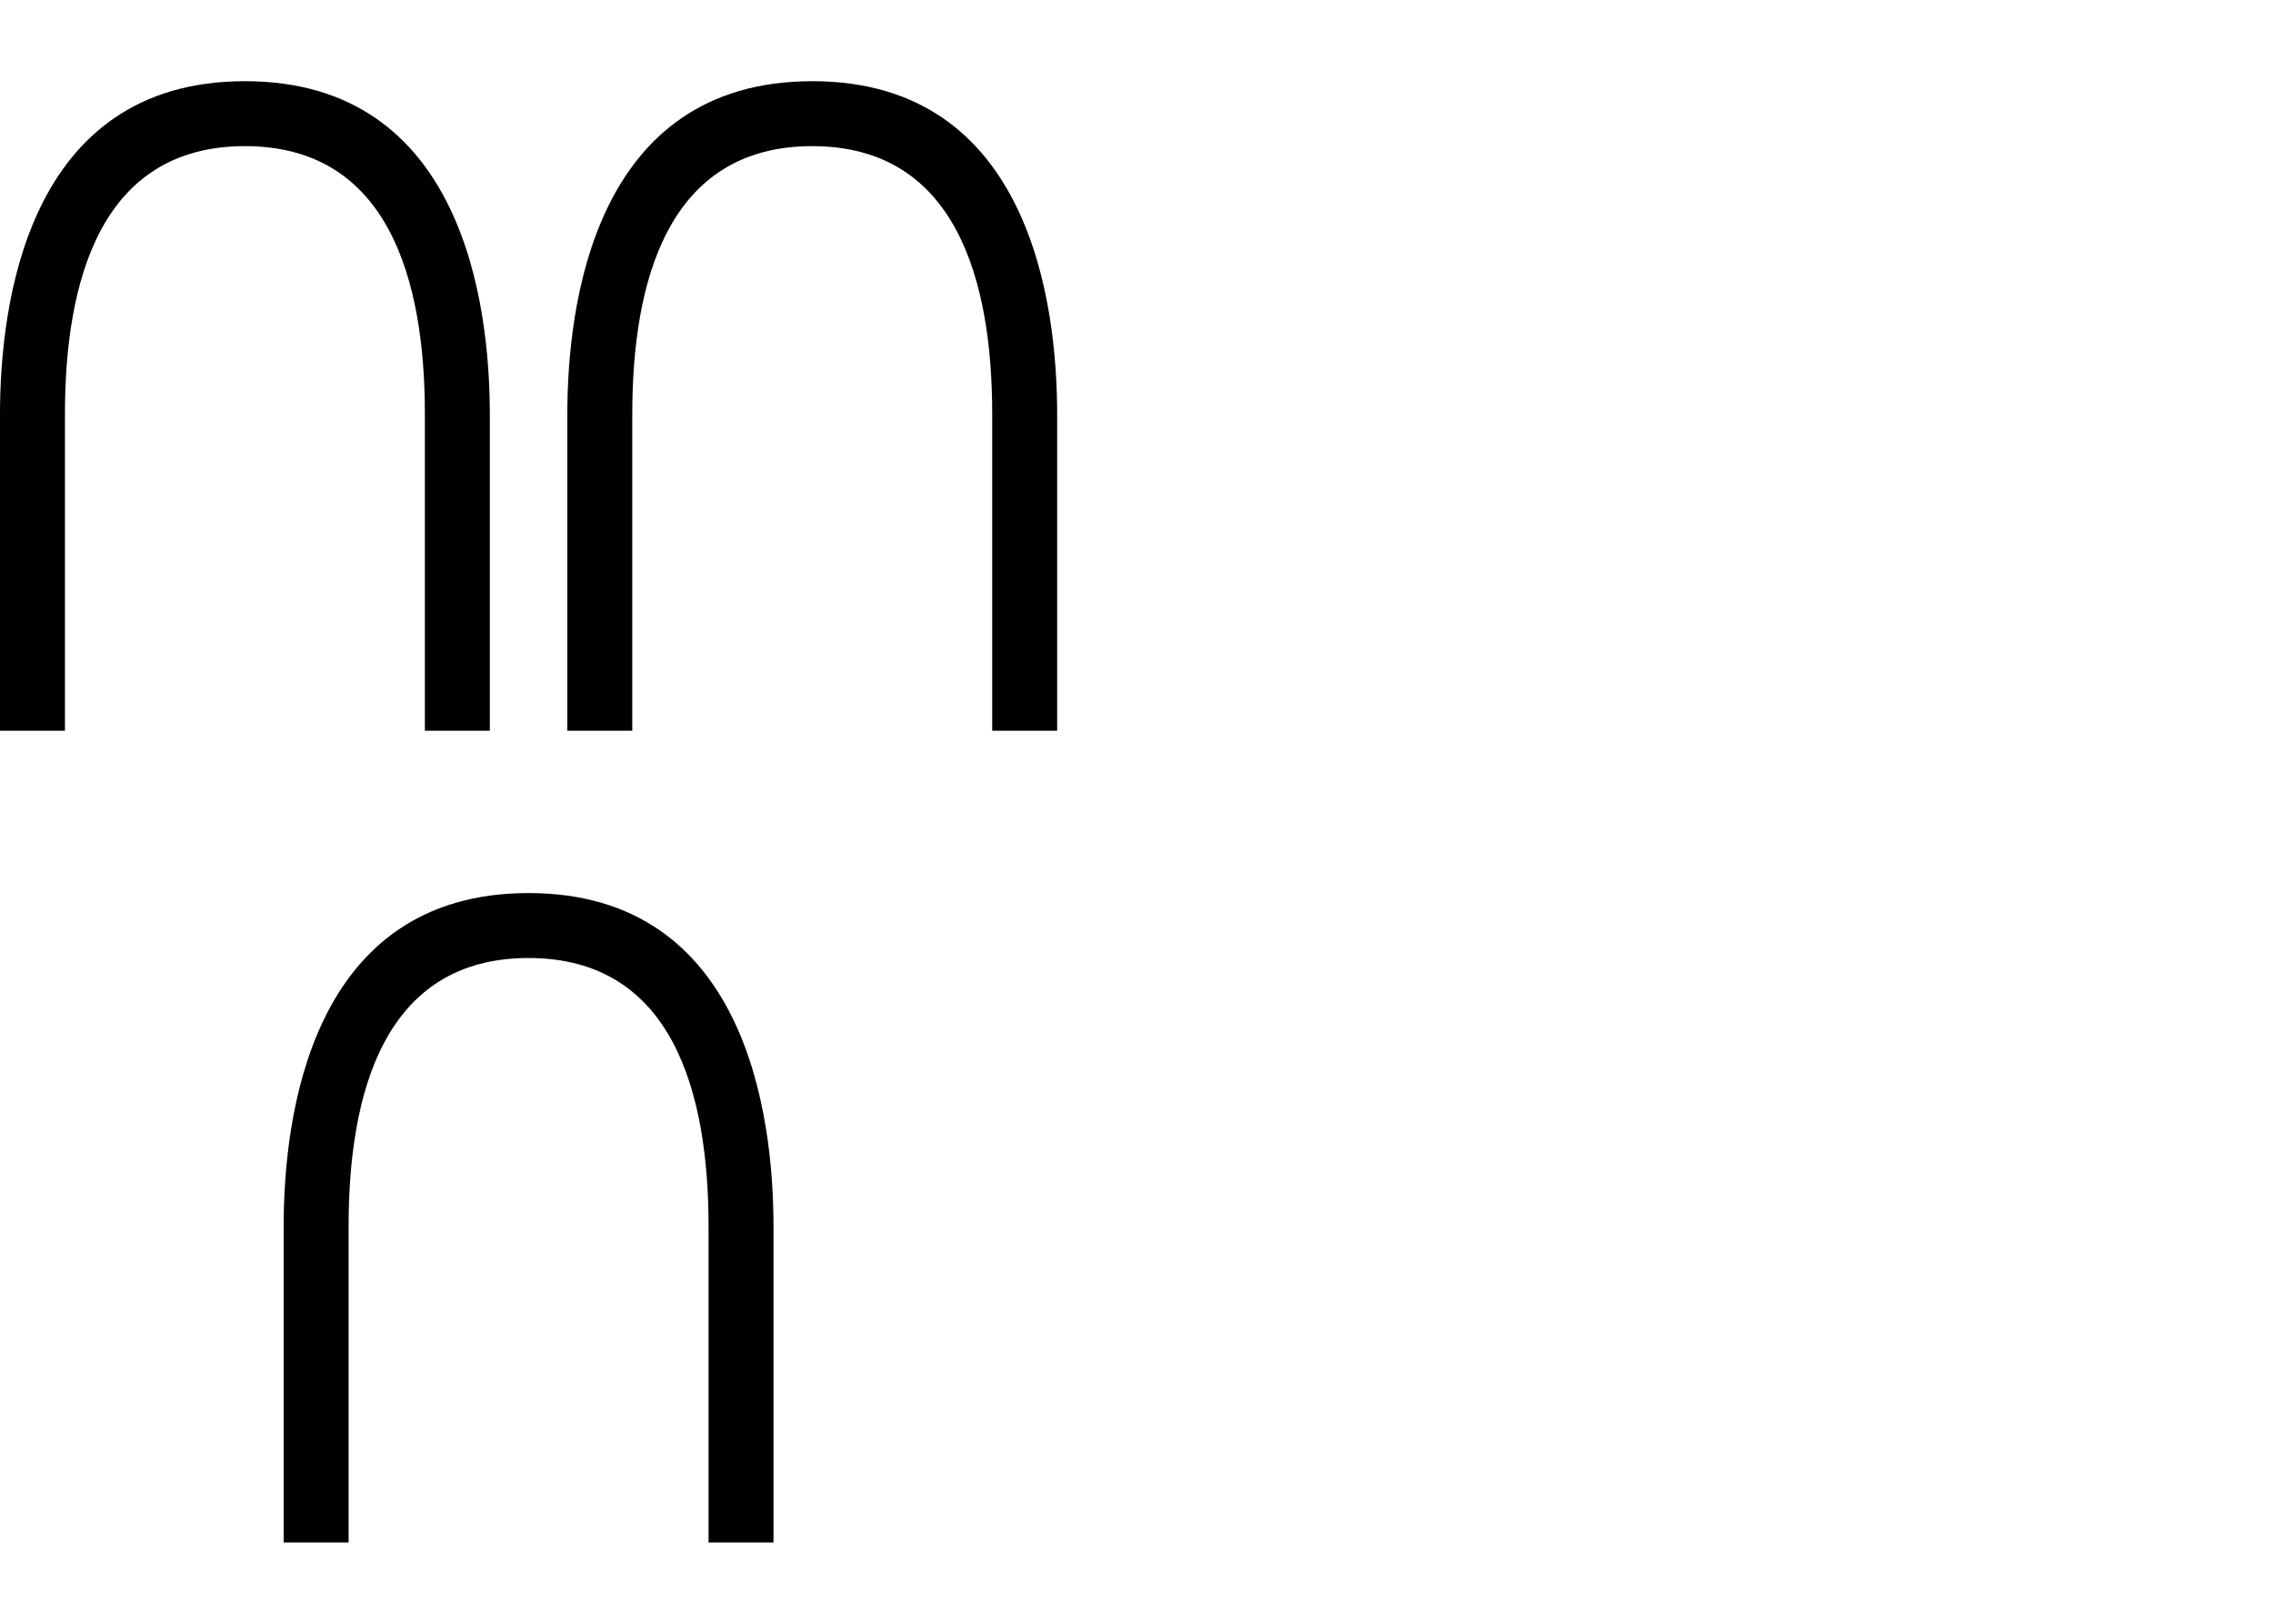
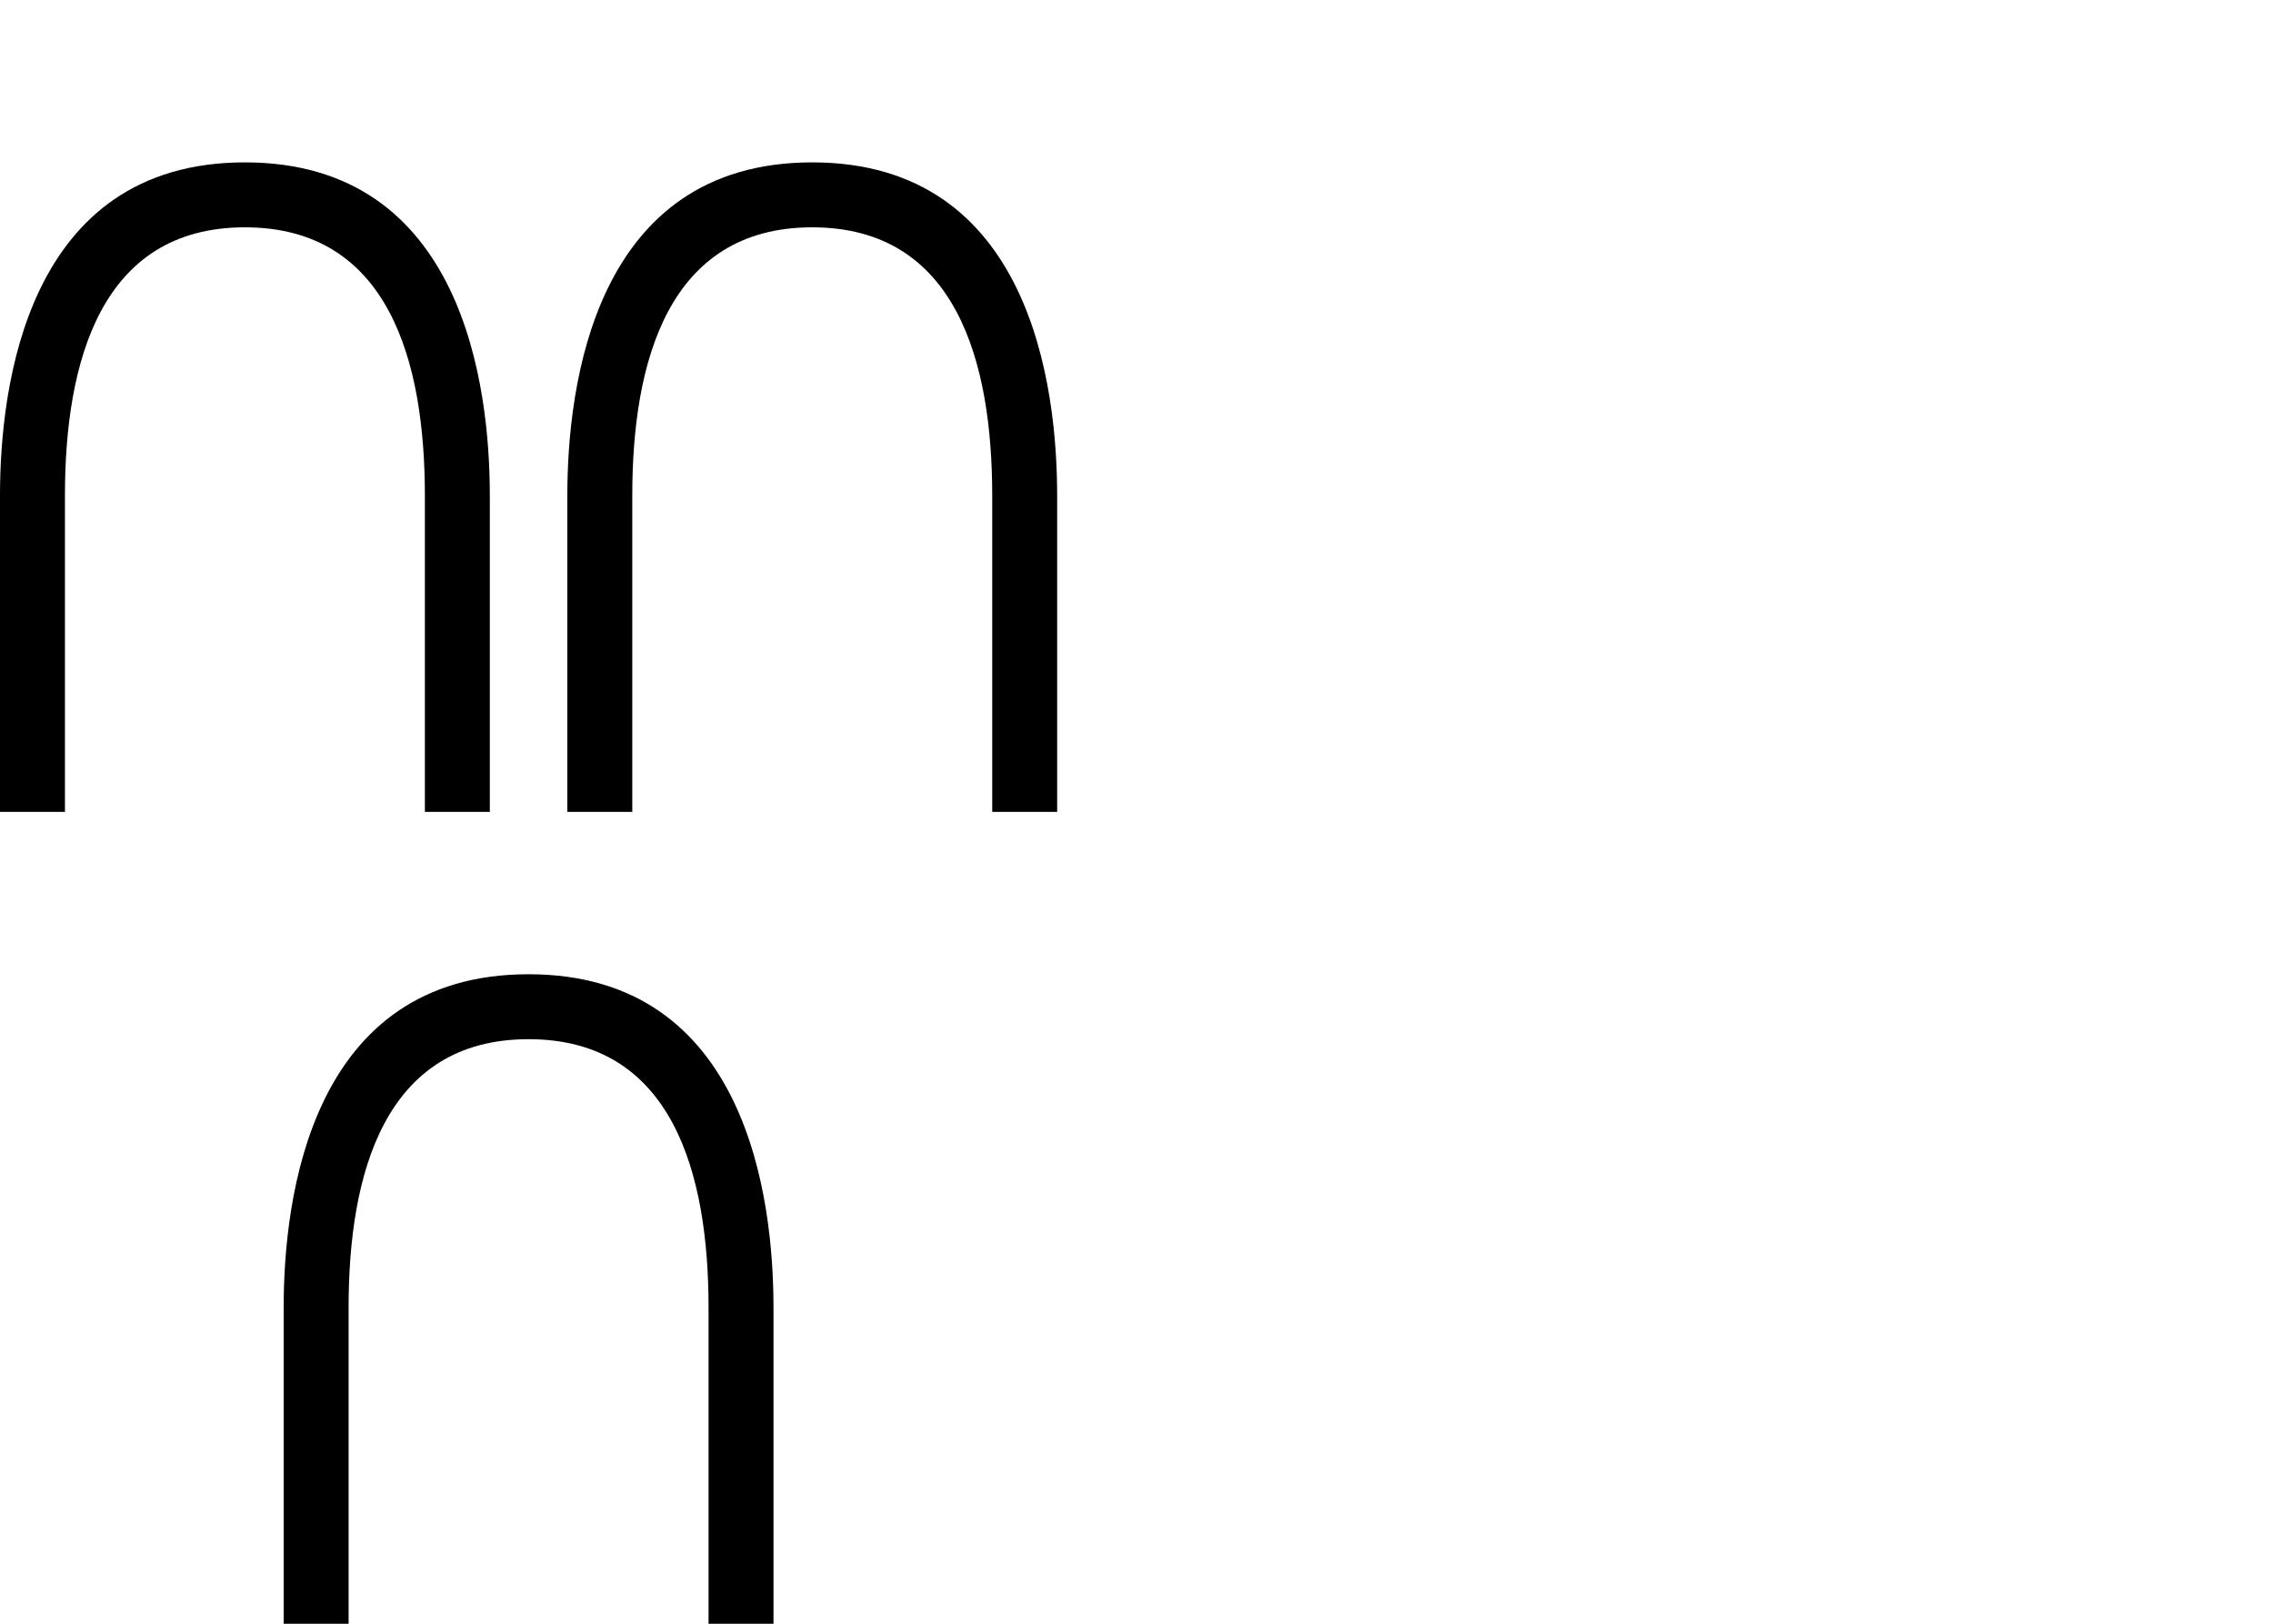
<svg xmlns="http://www.w3.org/2000/svg" xmlns:xlink="http://www.w3.org/1999/xlink" width="1400" height="1000" id="svg3378" version="1.0">
  <defs id="defs3383">
    </defs>
-   <path id="path12" style="baseline-shift:baseline;display:inline;overflow:visible;vector-effect:none;fill:#000000;enable-background:accumulate;stop-color:#000000" d="M 150.848,50 C 16.325,50 0,188.134 0,255.184 V 450 H 40 V 255.184 C 40,173.179 61.918,90 150.848,90 c 88.928,0 110.848,83.177 110.848,165.184 V 450 h 40 V 255.184 C 301.695,188.135 285.371,50 150.848,50 Z" />
+   <path id="path12" style="baseline-shift:baseline;display:inline;overflow:visible;vector-effect:none;fill:#000000;enable-background:accumulate;stop-color:#000000" d="M 150.848,100 C 16.325,100 0,238.134 0,305.184 V 500 H 40 V 305.184 C 40,223.179 61.918,140 150.848,140 c 88.928,0 110.848,83.177 110.848,165.184 V 500 h 40 V 305.184 C 301.695,238.135 285.371,100 150.848,100 Z" />
  <use x="0" y="0" xlink:href="#path12" id="use16" transform="translate(349.4349)" />
-   <path id="path16" style="baseline-shift:baseline;display:inline;overflow:visible;vector-effect:none;fill:#000000;enable-background:accumulate;stop-color:#000000" d="M 325.565,550 C 191.042,550 174.717,688.134 174.717,755.184 V 950 h 40 V 755.184 C 214.717,673.179 236.636,590 325.565,590 c 88.928,0 110.848,83.177 110.848,165.184 V 950 h 40 V 755.184 C 476.413,688.135 460.089,550 325.565,550 Z" />
+   <path id="path16" style="baseline-shift:baseline;display:inline;overflow:visible;vector-effect:none;fill:#000000;enable-background:accumulate;stop-color:#000000" d="M 325.565,600 C 191.042,600 174.717,738.134 174.717,805.184 V 1000 h 40 V 805.184 C 214.717,723.179 236.636,640 325.565,640 c 88.928,0 110.848,83.177 110.848,165.184 V 1000 h 40 V 805.184 C 476.413,738.135 460.089,600 325.565,600 Z" />
</svg>
